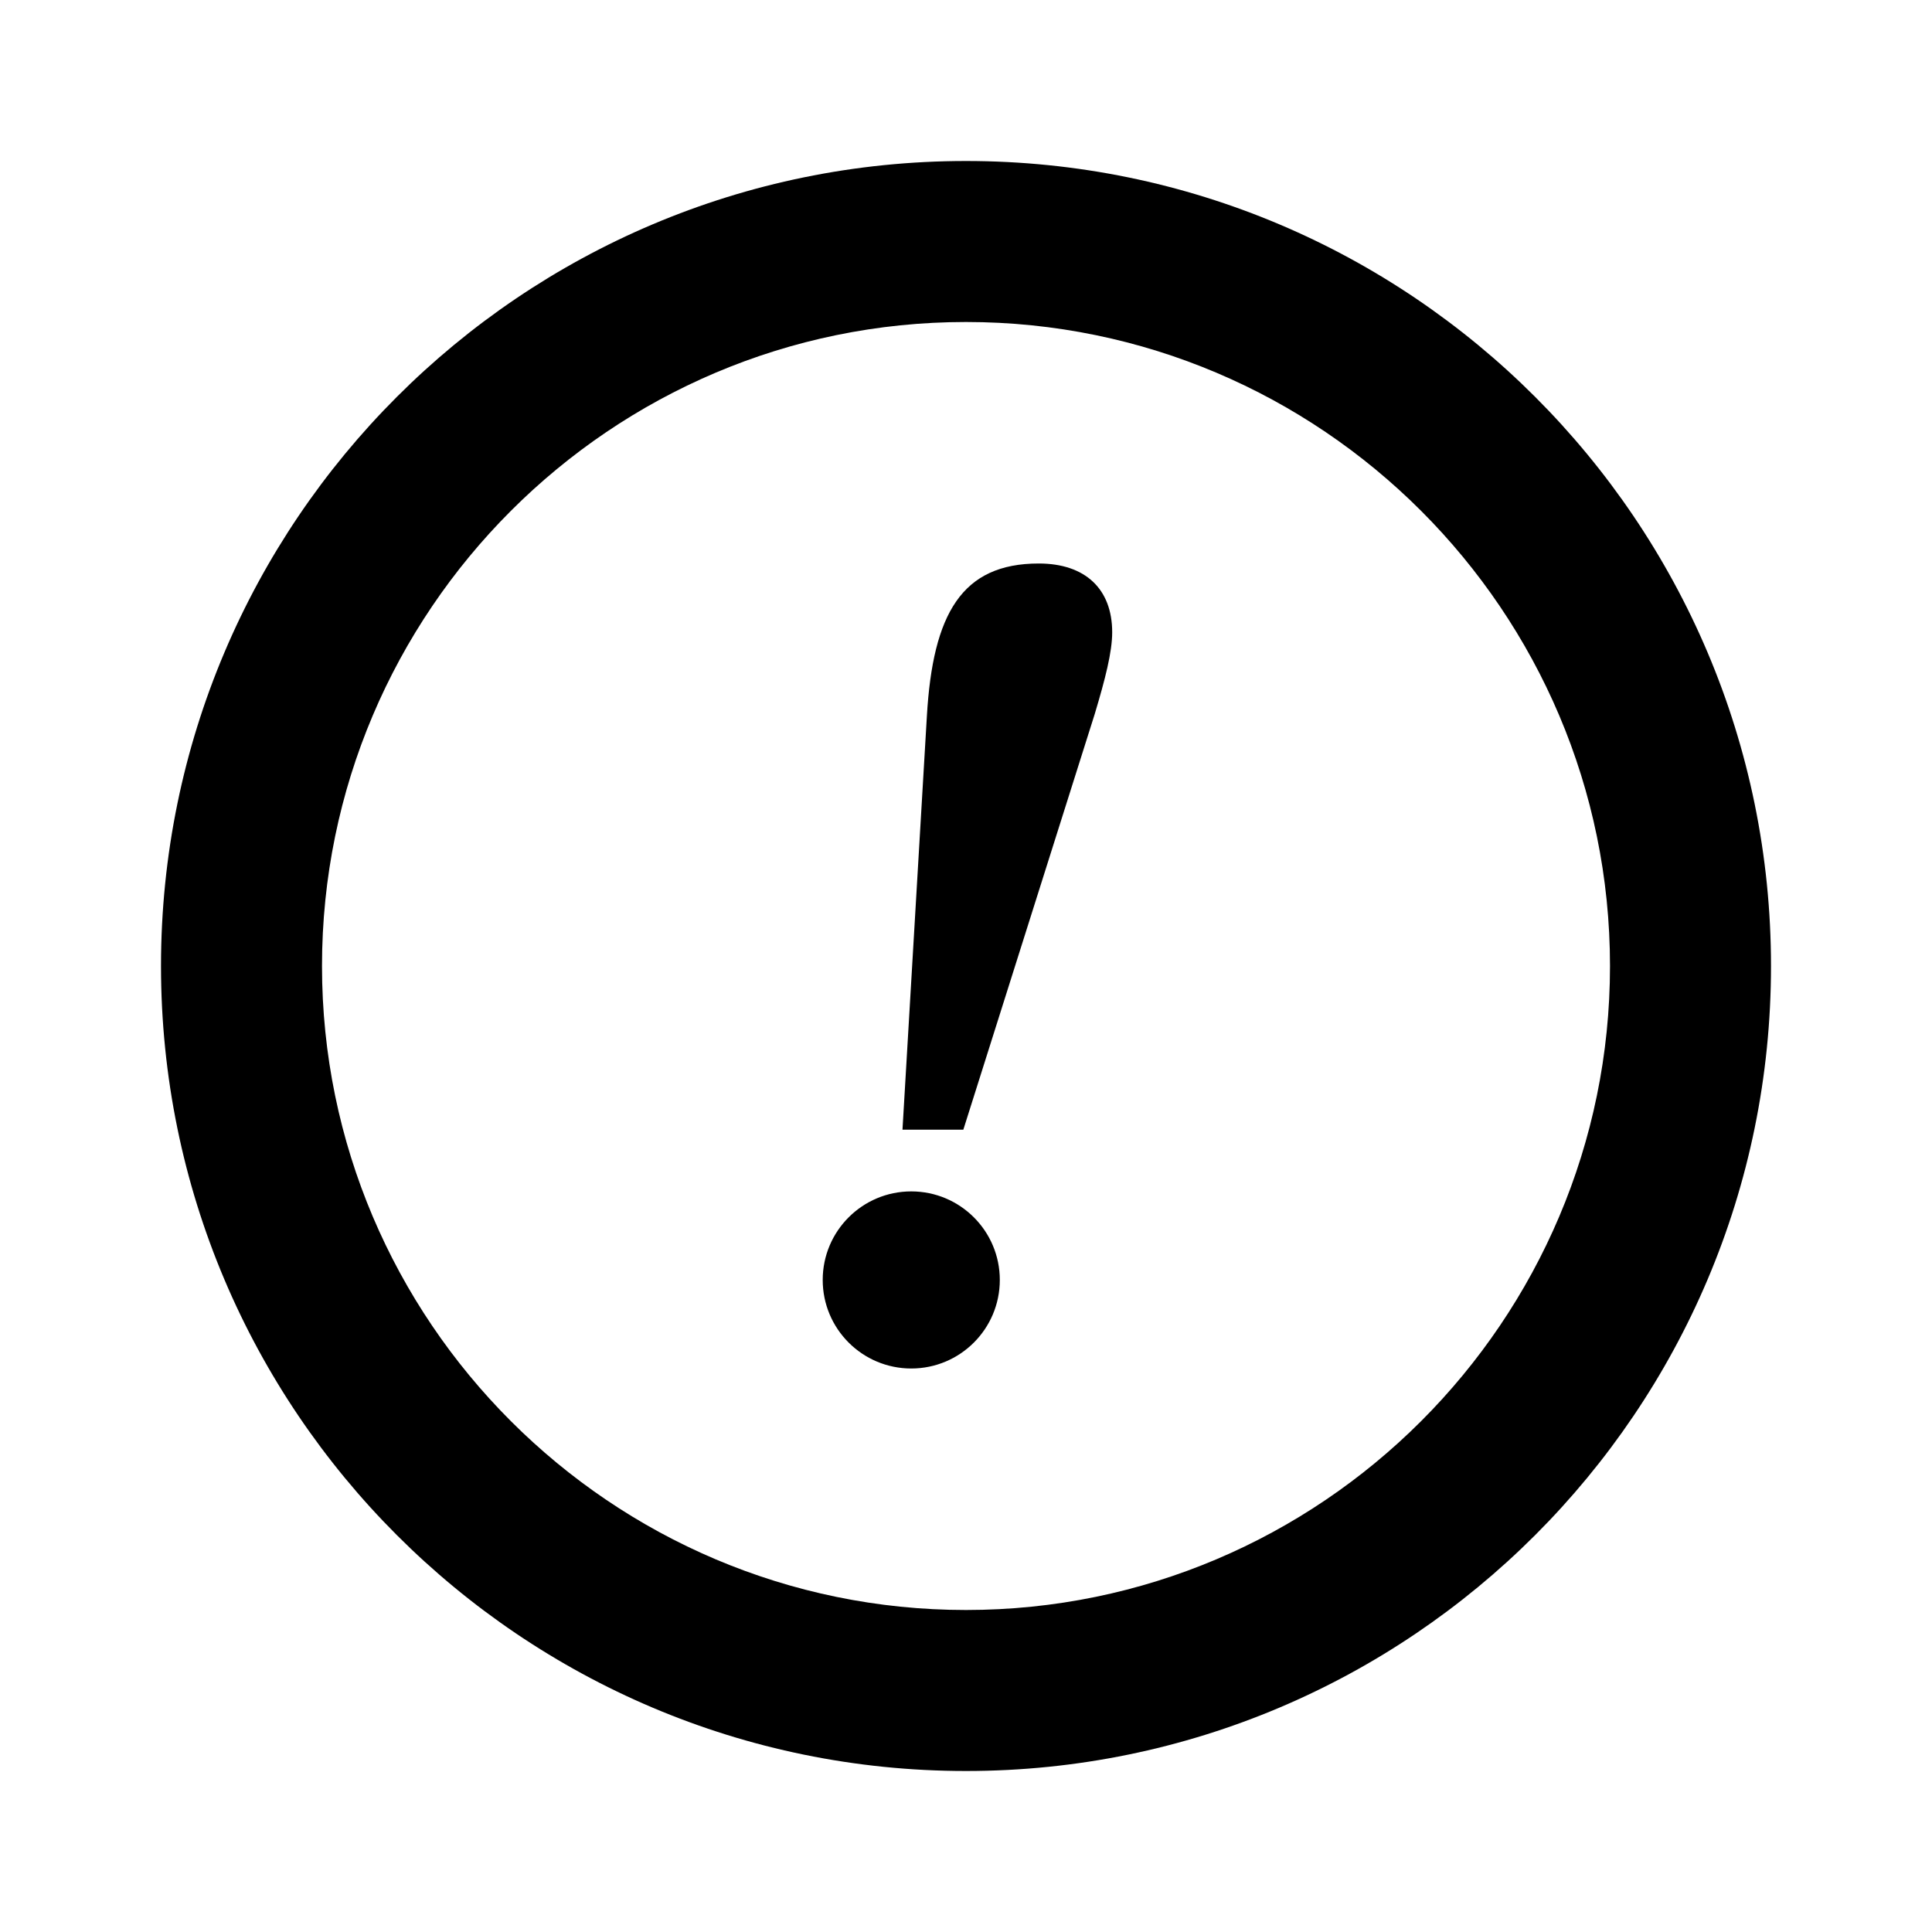
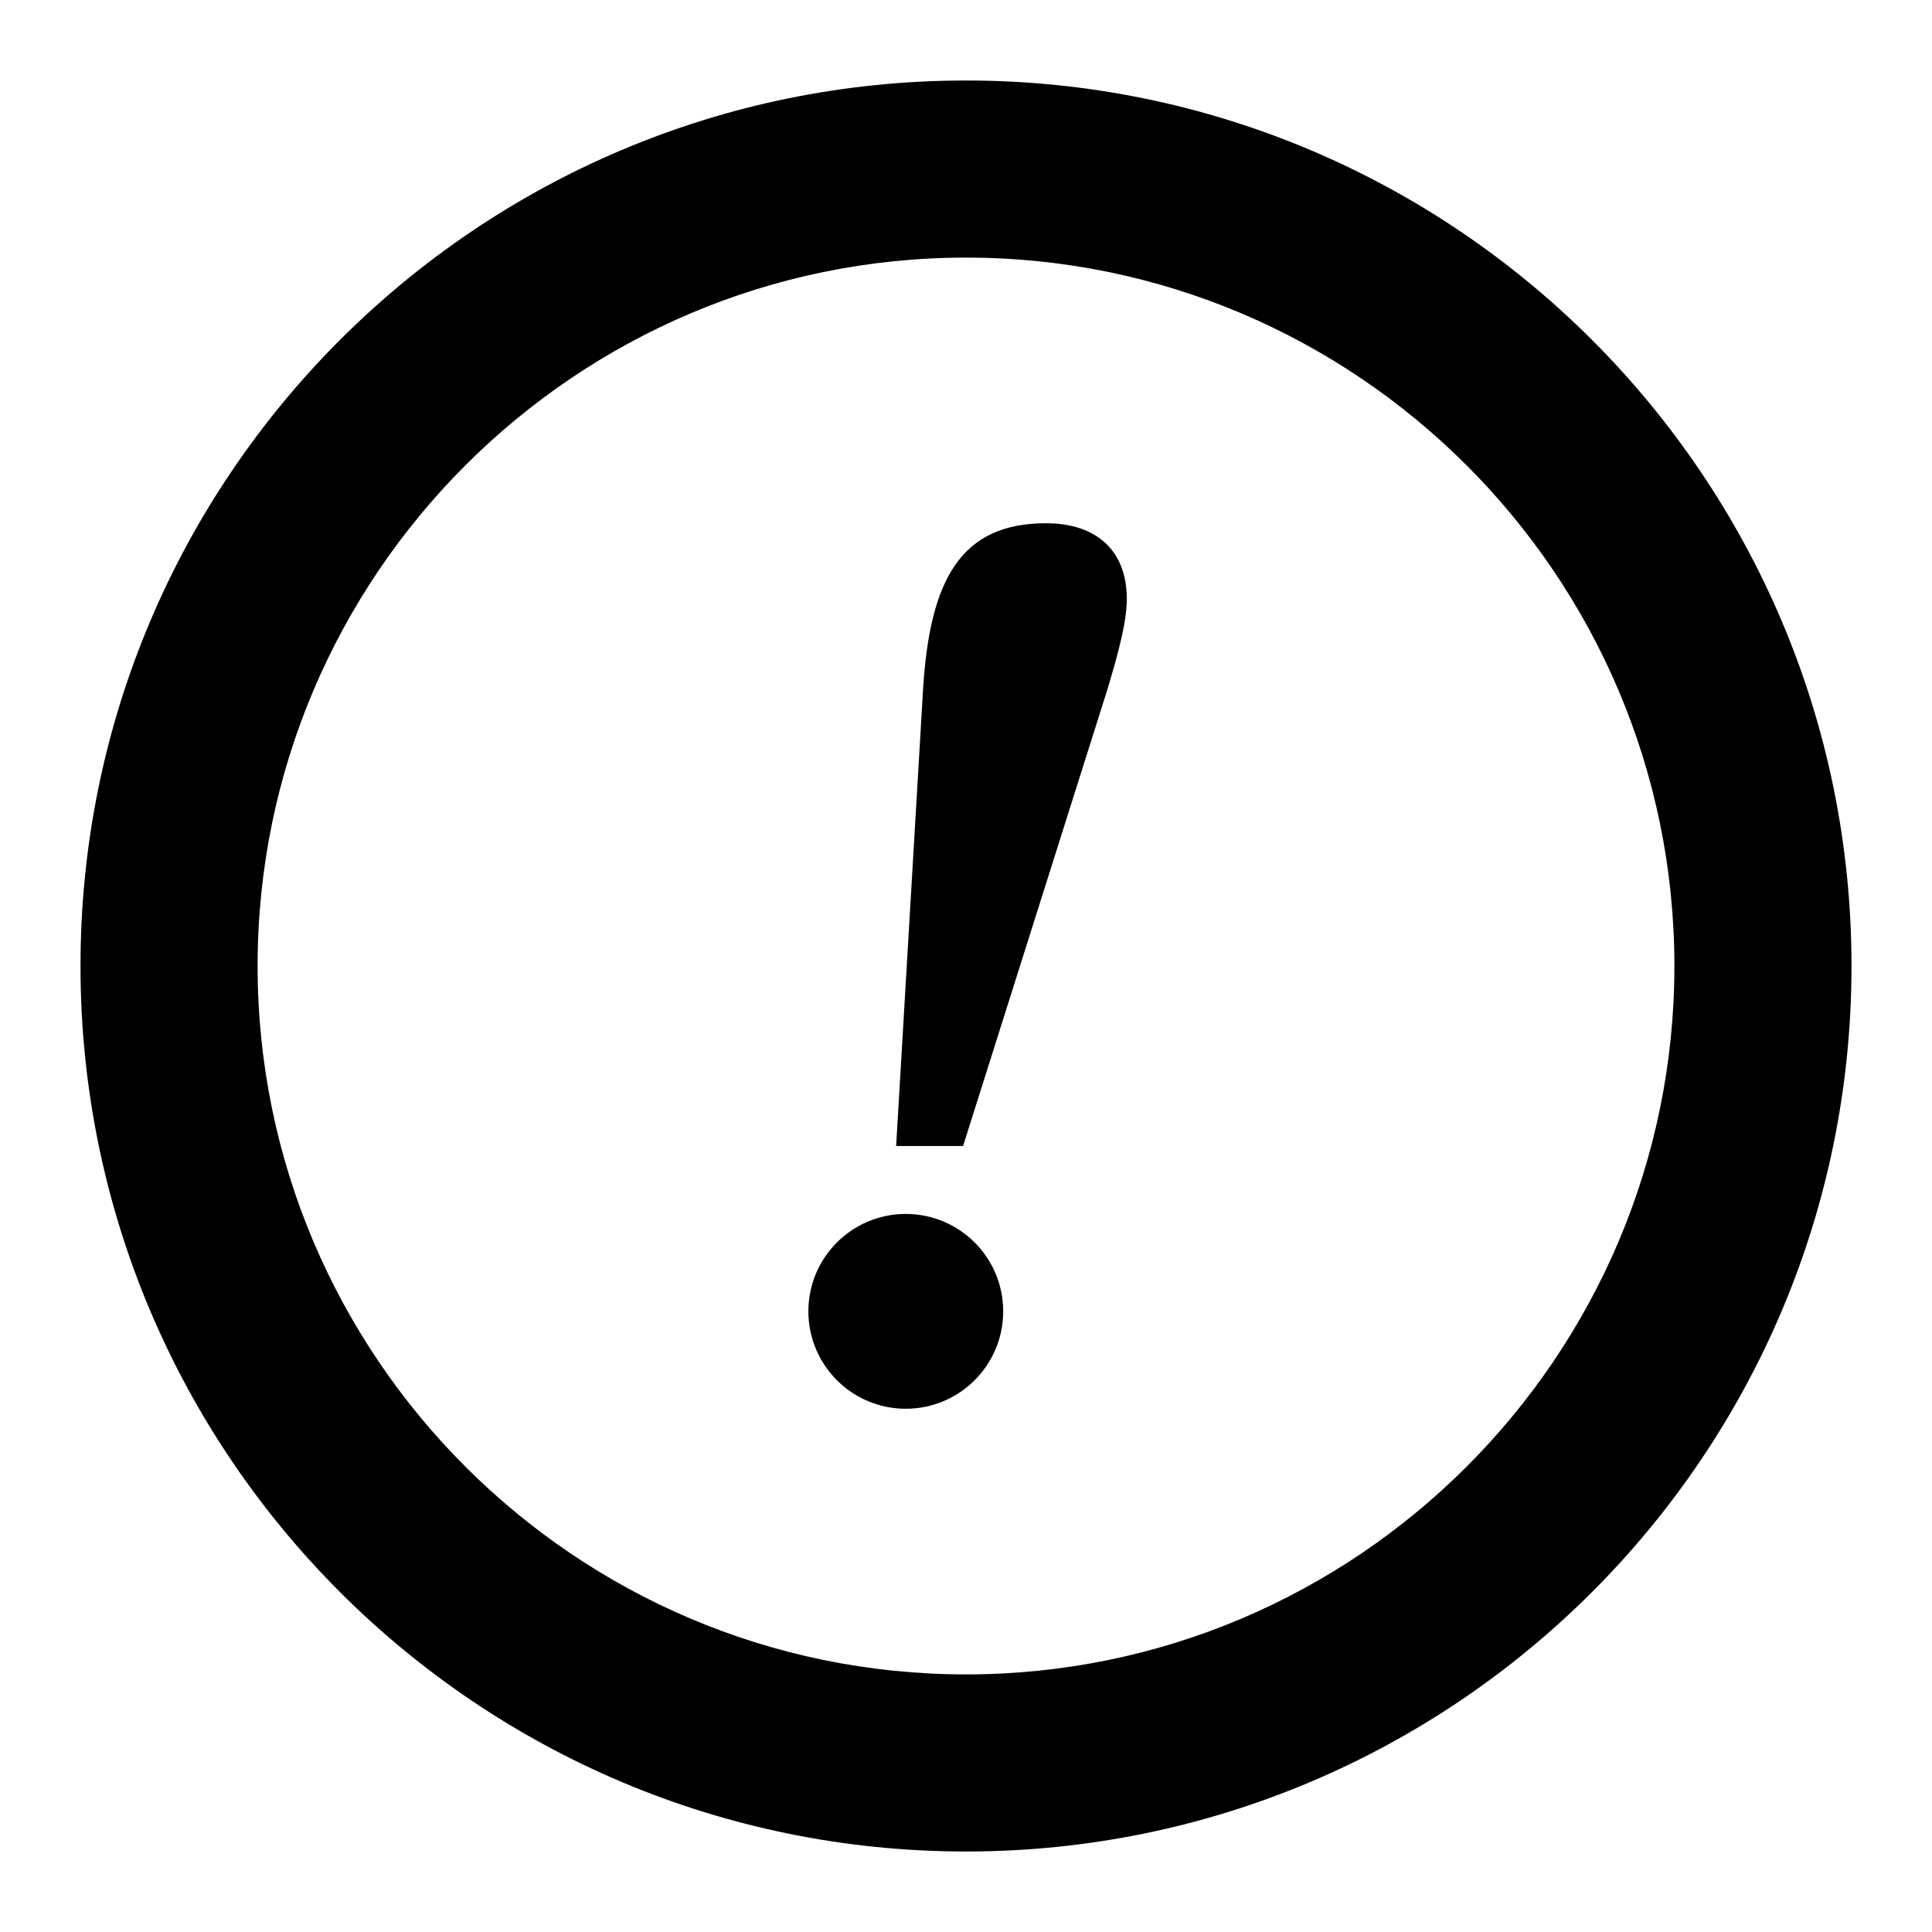
- <svg xmlns="http://www.w3.org/2000/svg" viewBox="0 0 24 24">
-   <path d="M12.42 15.9a1.1 1.1 0 0 1-1.1 1.1 1.1 1.1 0 0 1-1.1-1.1 1.1 1.1 0 0 1 1.1-1.1 1.1 1.1 0 0 1 1.1 1.1zm1.18-7.033c.13-.434.216-.767.216-1.013 0-.536-.333-.854-.912-.854-.955 0-1.316.622-1.39 1.896l-.303 5.137h.756zM12 2C6.48 2 2 6.48 2 12s4.48 10 10 10 10-4.48 10-10S17.52 2 12 2zm0 18c-4.41 0-8-3.59-8-8s3.59-8 8-8 8 3.59 8 8-3.59 8-8 8z" />
+ <svg xmlns="http://www.w3.org/2000/svg" viewBox="0 0 24 24" version="1.1" id="svg4">
+   <defs id="defs8" />
+   <g id="g818" transform="matrix(1.1,0,0,1.1,-1.2,-1.2)">
+     <path id="path2" d="m 12.42,15.9 a 1.1,1.1 0 0 1 -1.1,1.1 1.1,1.1 0 0 1 -1.1,-1.1 1.1,1.1 0 0 1 1.1,-1.1 1.1,1.1 0 0 1 1.1,1.1 z M 13.6,8.867 C 13.73,8.433 13.816,8.1 13.816,7.854 13.816,7.318 13.483,7 12.904,7 11.949,7 11.588,7.622 11.514,8.896 l -0.303,5.137 h 0.756 z M 12,2 C 6.48,2 2,6.48 2,12 2,17.52 6.48,22 12,22 17.52,22 22,17.52 22,12 22,6.48 17.52,2 12,2 Z m 0,18 C 7.59,20 4,16.41 4,12 4,7.59 7.59,4 12,4 c 4.41,0 8,3.59 8,8 0,4.41 -3.59,8 -8,8 z" />
+   </g>
</svg>
